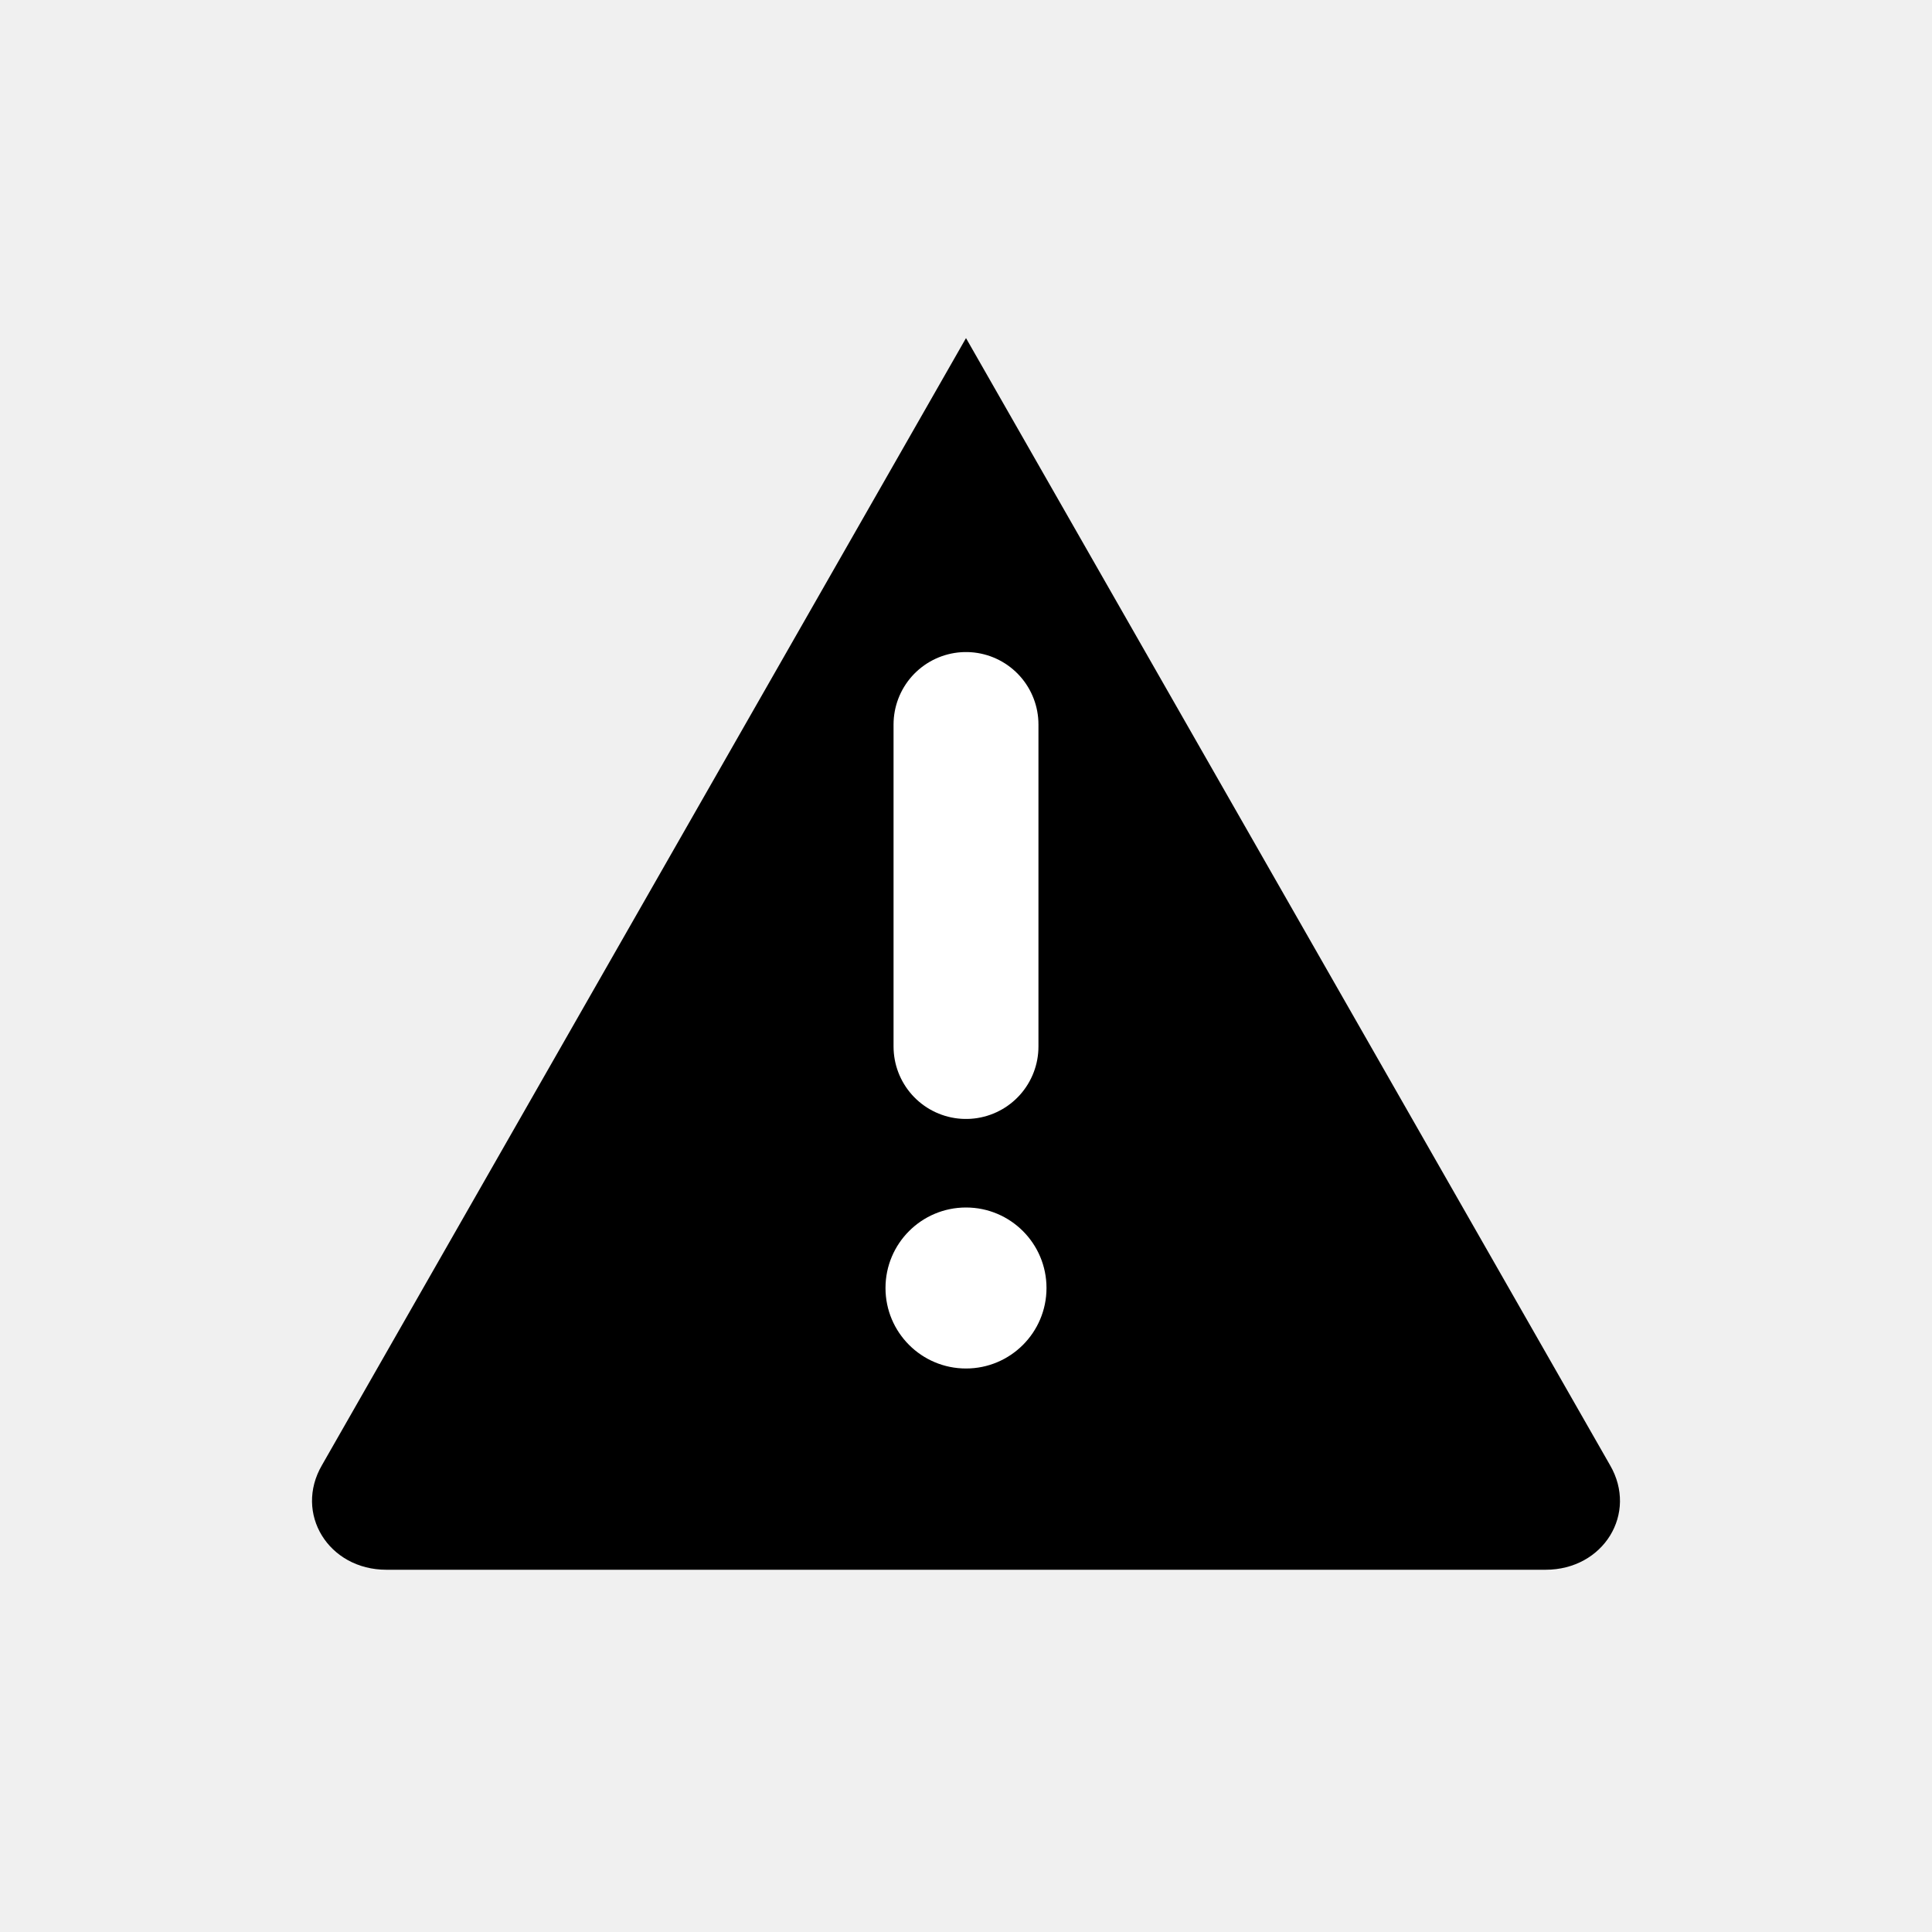
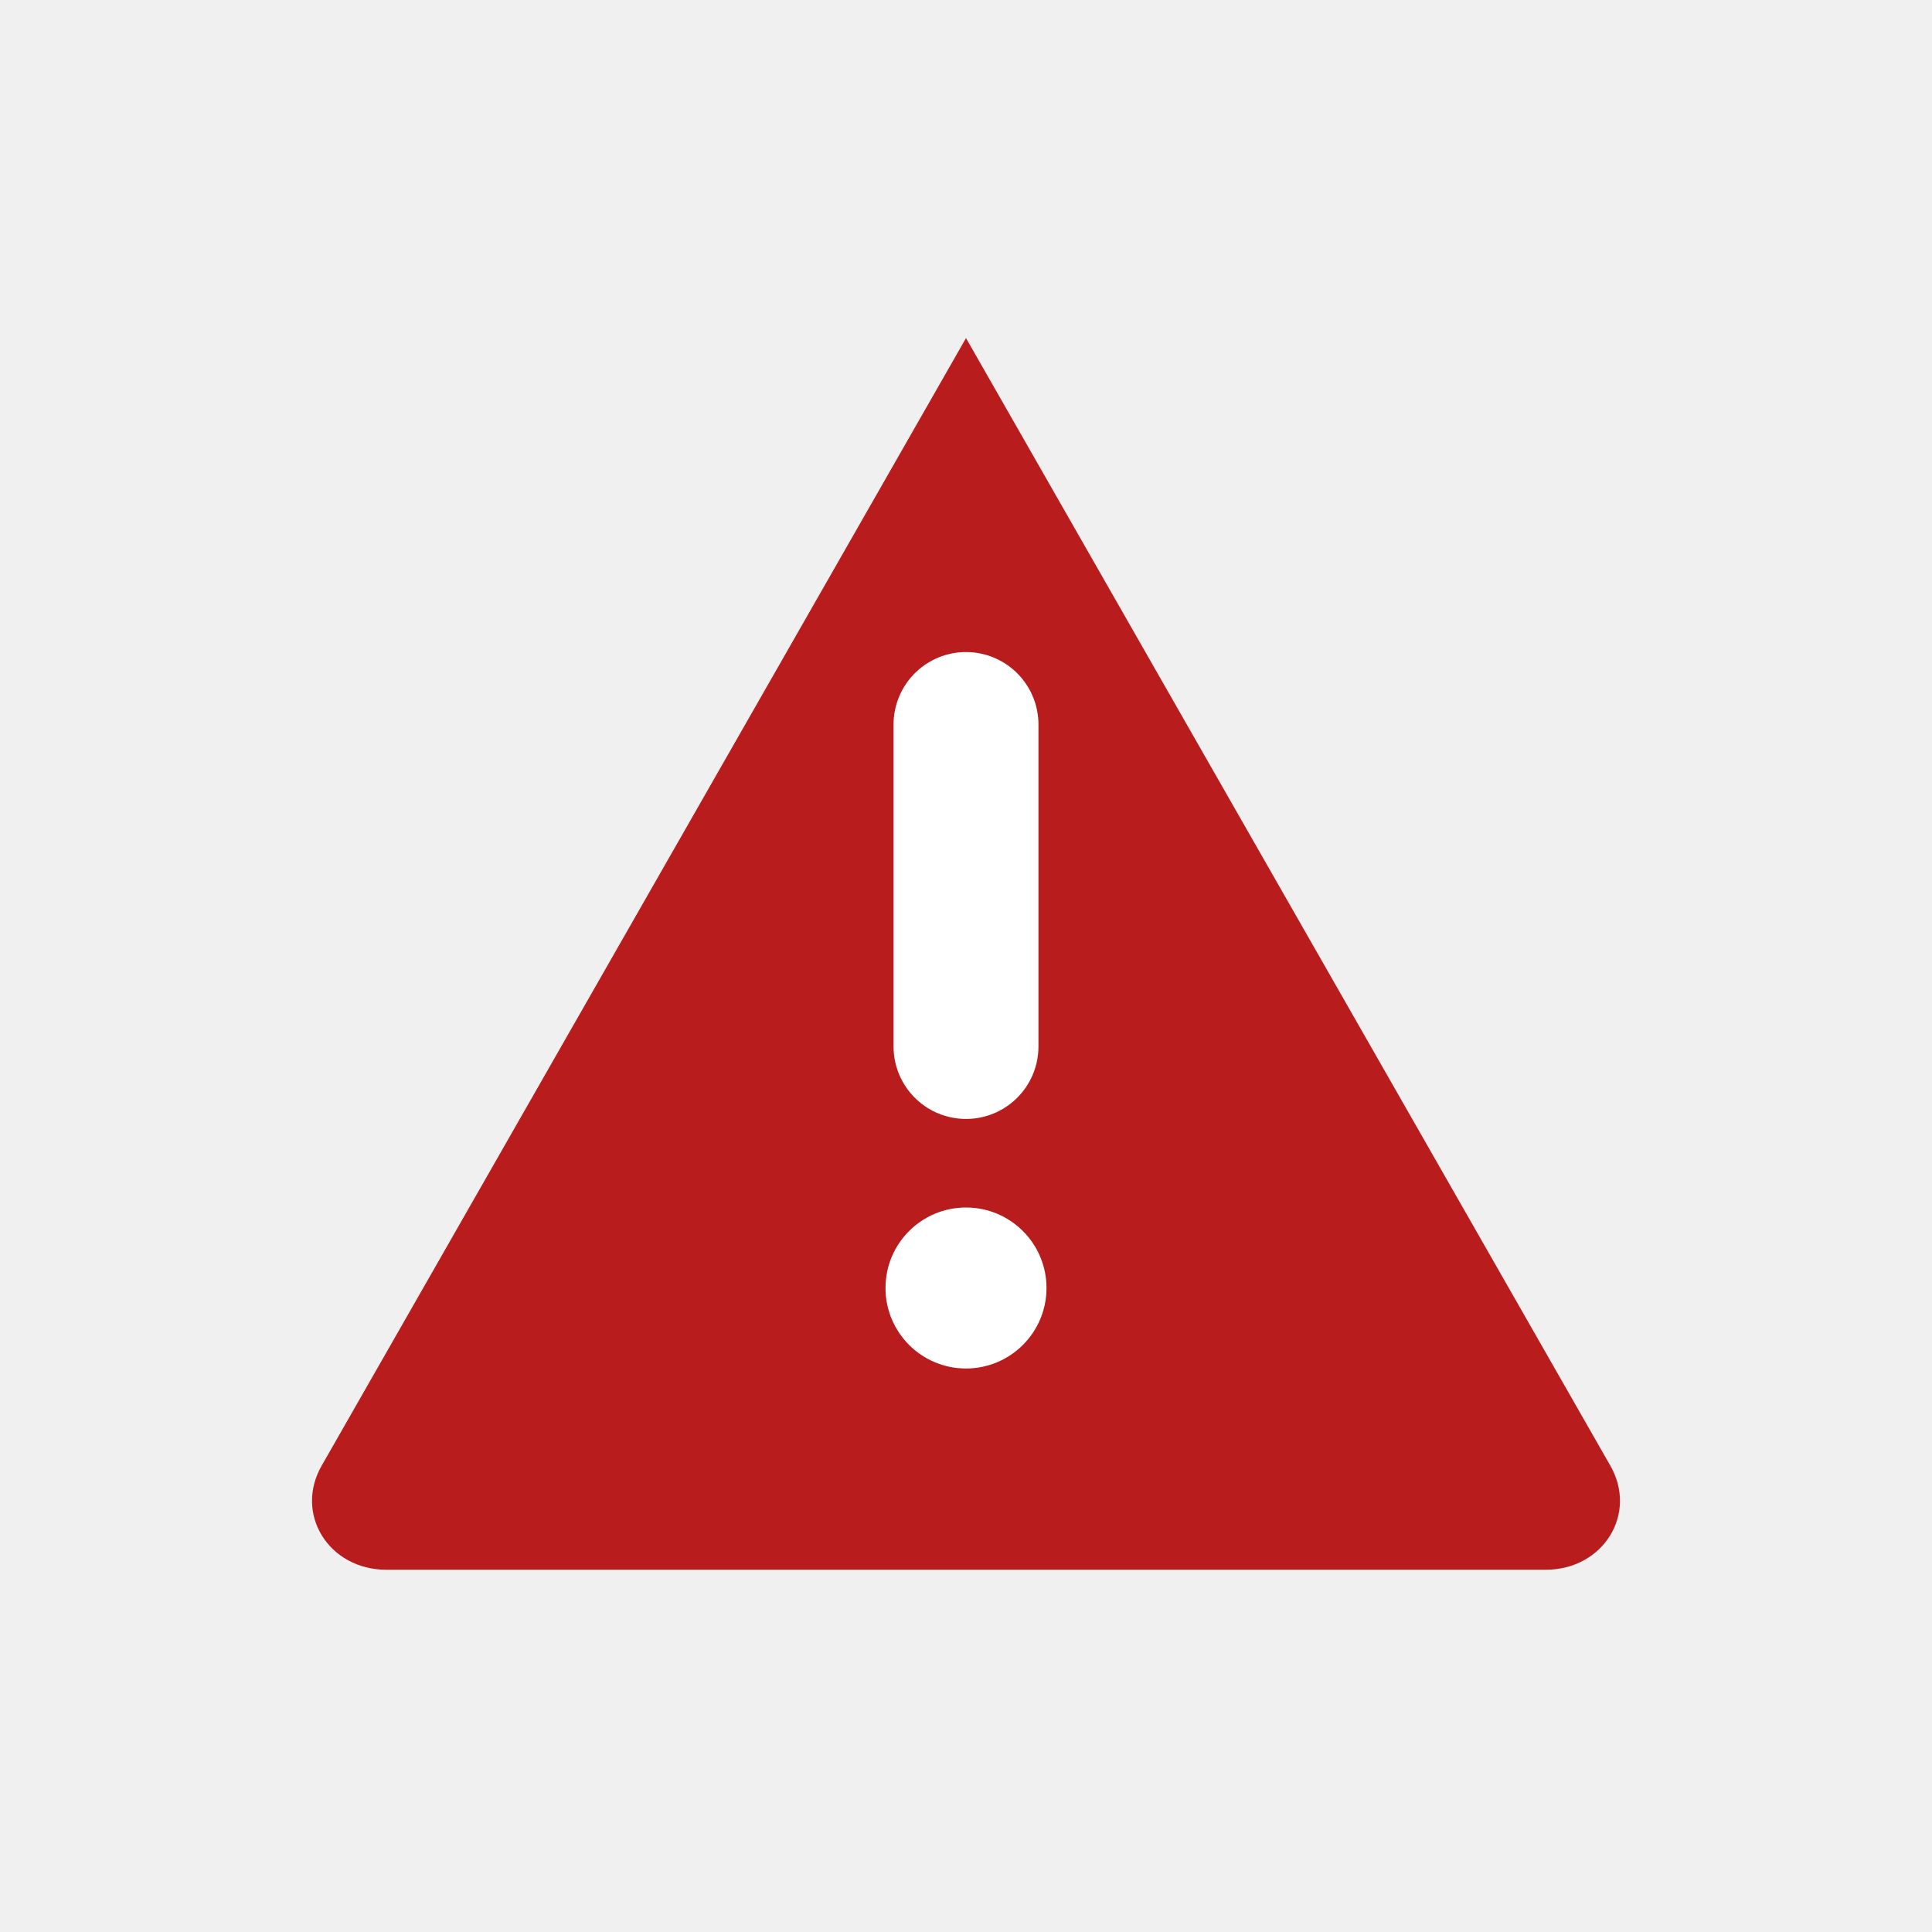
- <svg xmlns="http://www.w3.org/2000/svg" viewBox="0 0 24 24" fill="none">
-   <path d="M12 4.2L20 18.2C20.35 18.8 19.92 19.5 19.2 19.5H4.8C4.08 19.5 3.65 18.8 4 18.2L12 4.2Z" fill="currentColor" />
-   <path d="M12 9V13" stroke="white" stroke-width="1.8" stroke-linecap="round" />
-   <circle cx="12" cy="16" r="1" fill="white" />
+ <svg xmlns="http://www.w3.org/2000/svg" viewBox="0 0 24 24">
+   <path d="M12 4.2L20 18.2C20.35 18.8 19.92 19.5 19.2 19.5H4.8C4.08 19.5 3.65 18.8 4 18.2L12 4.2Z" fill="#b91c1c" />
+   <path d="M12 9V13" stroke="#ffffff" stroke-width="1.8" stroke-linecap="round" />
+   <circle cx="12" cy="16" r="1" fill="#ffffff" />
</svg>
